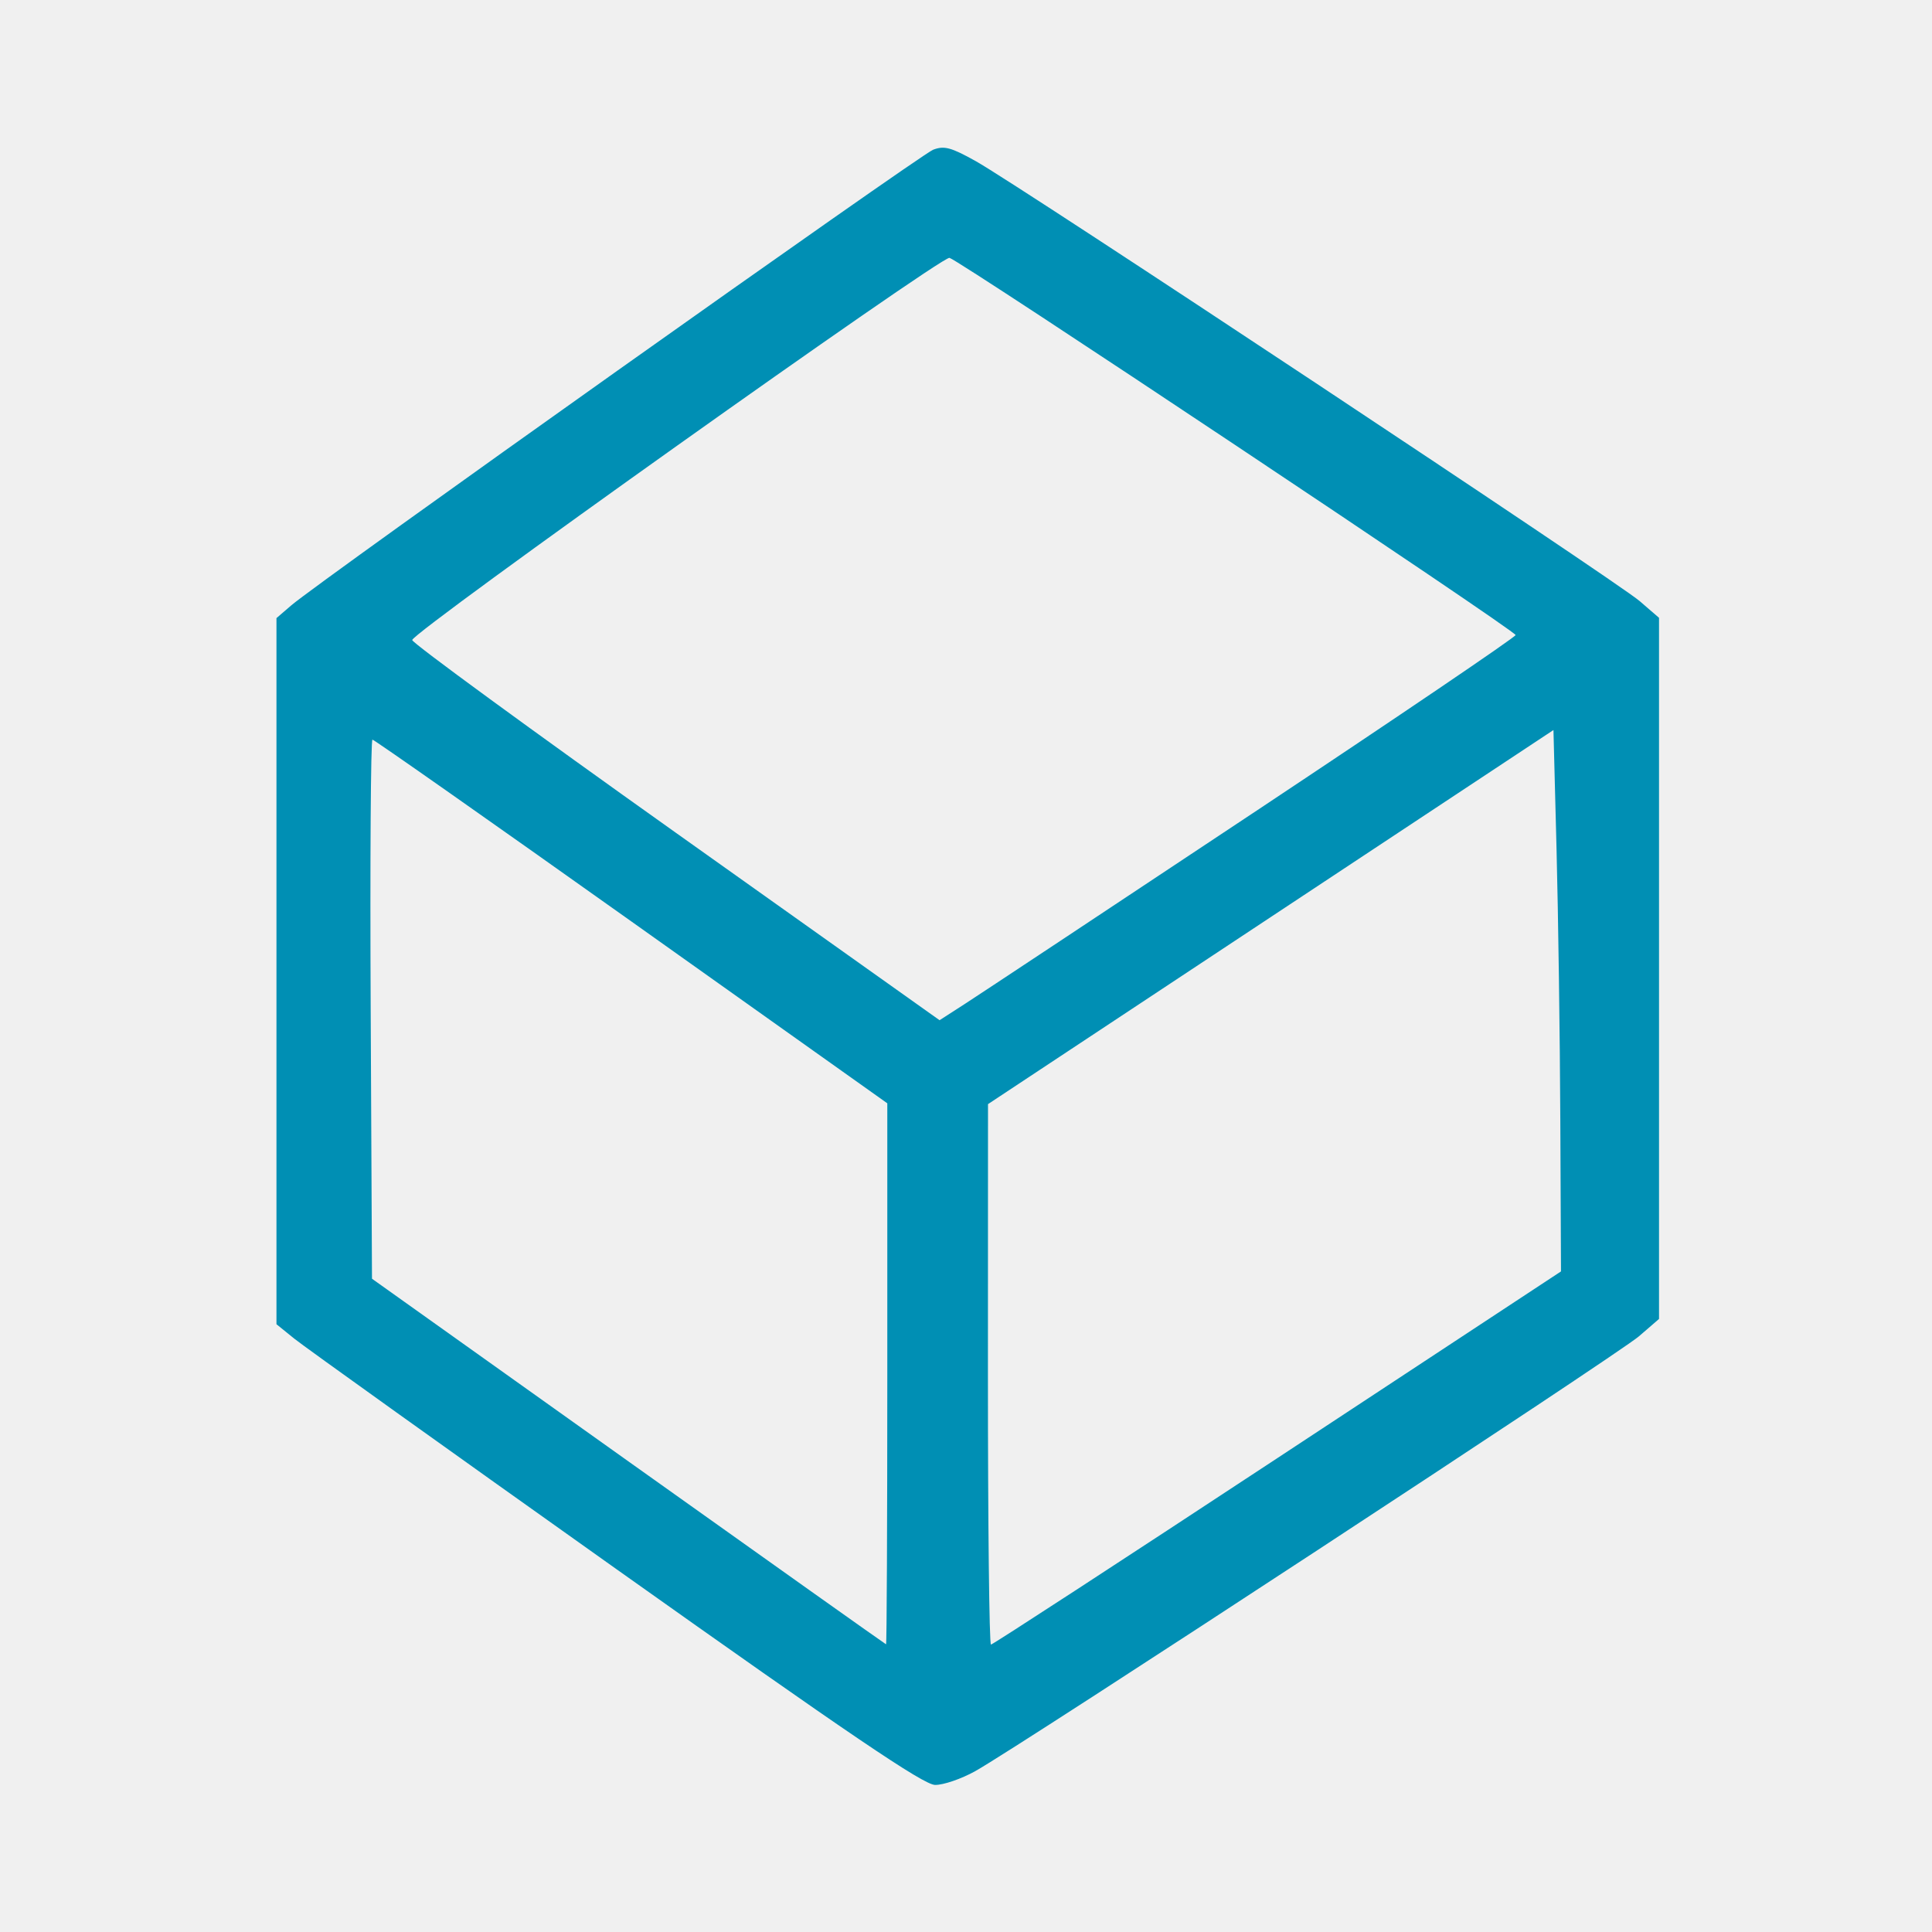
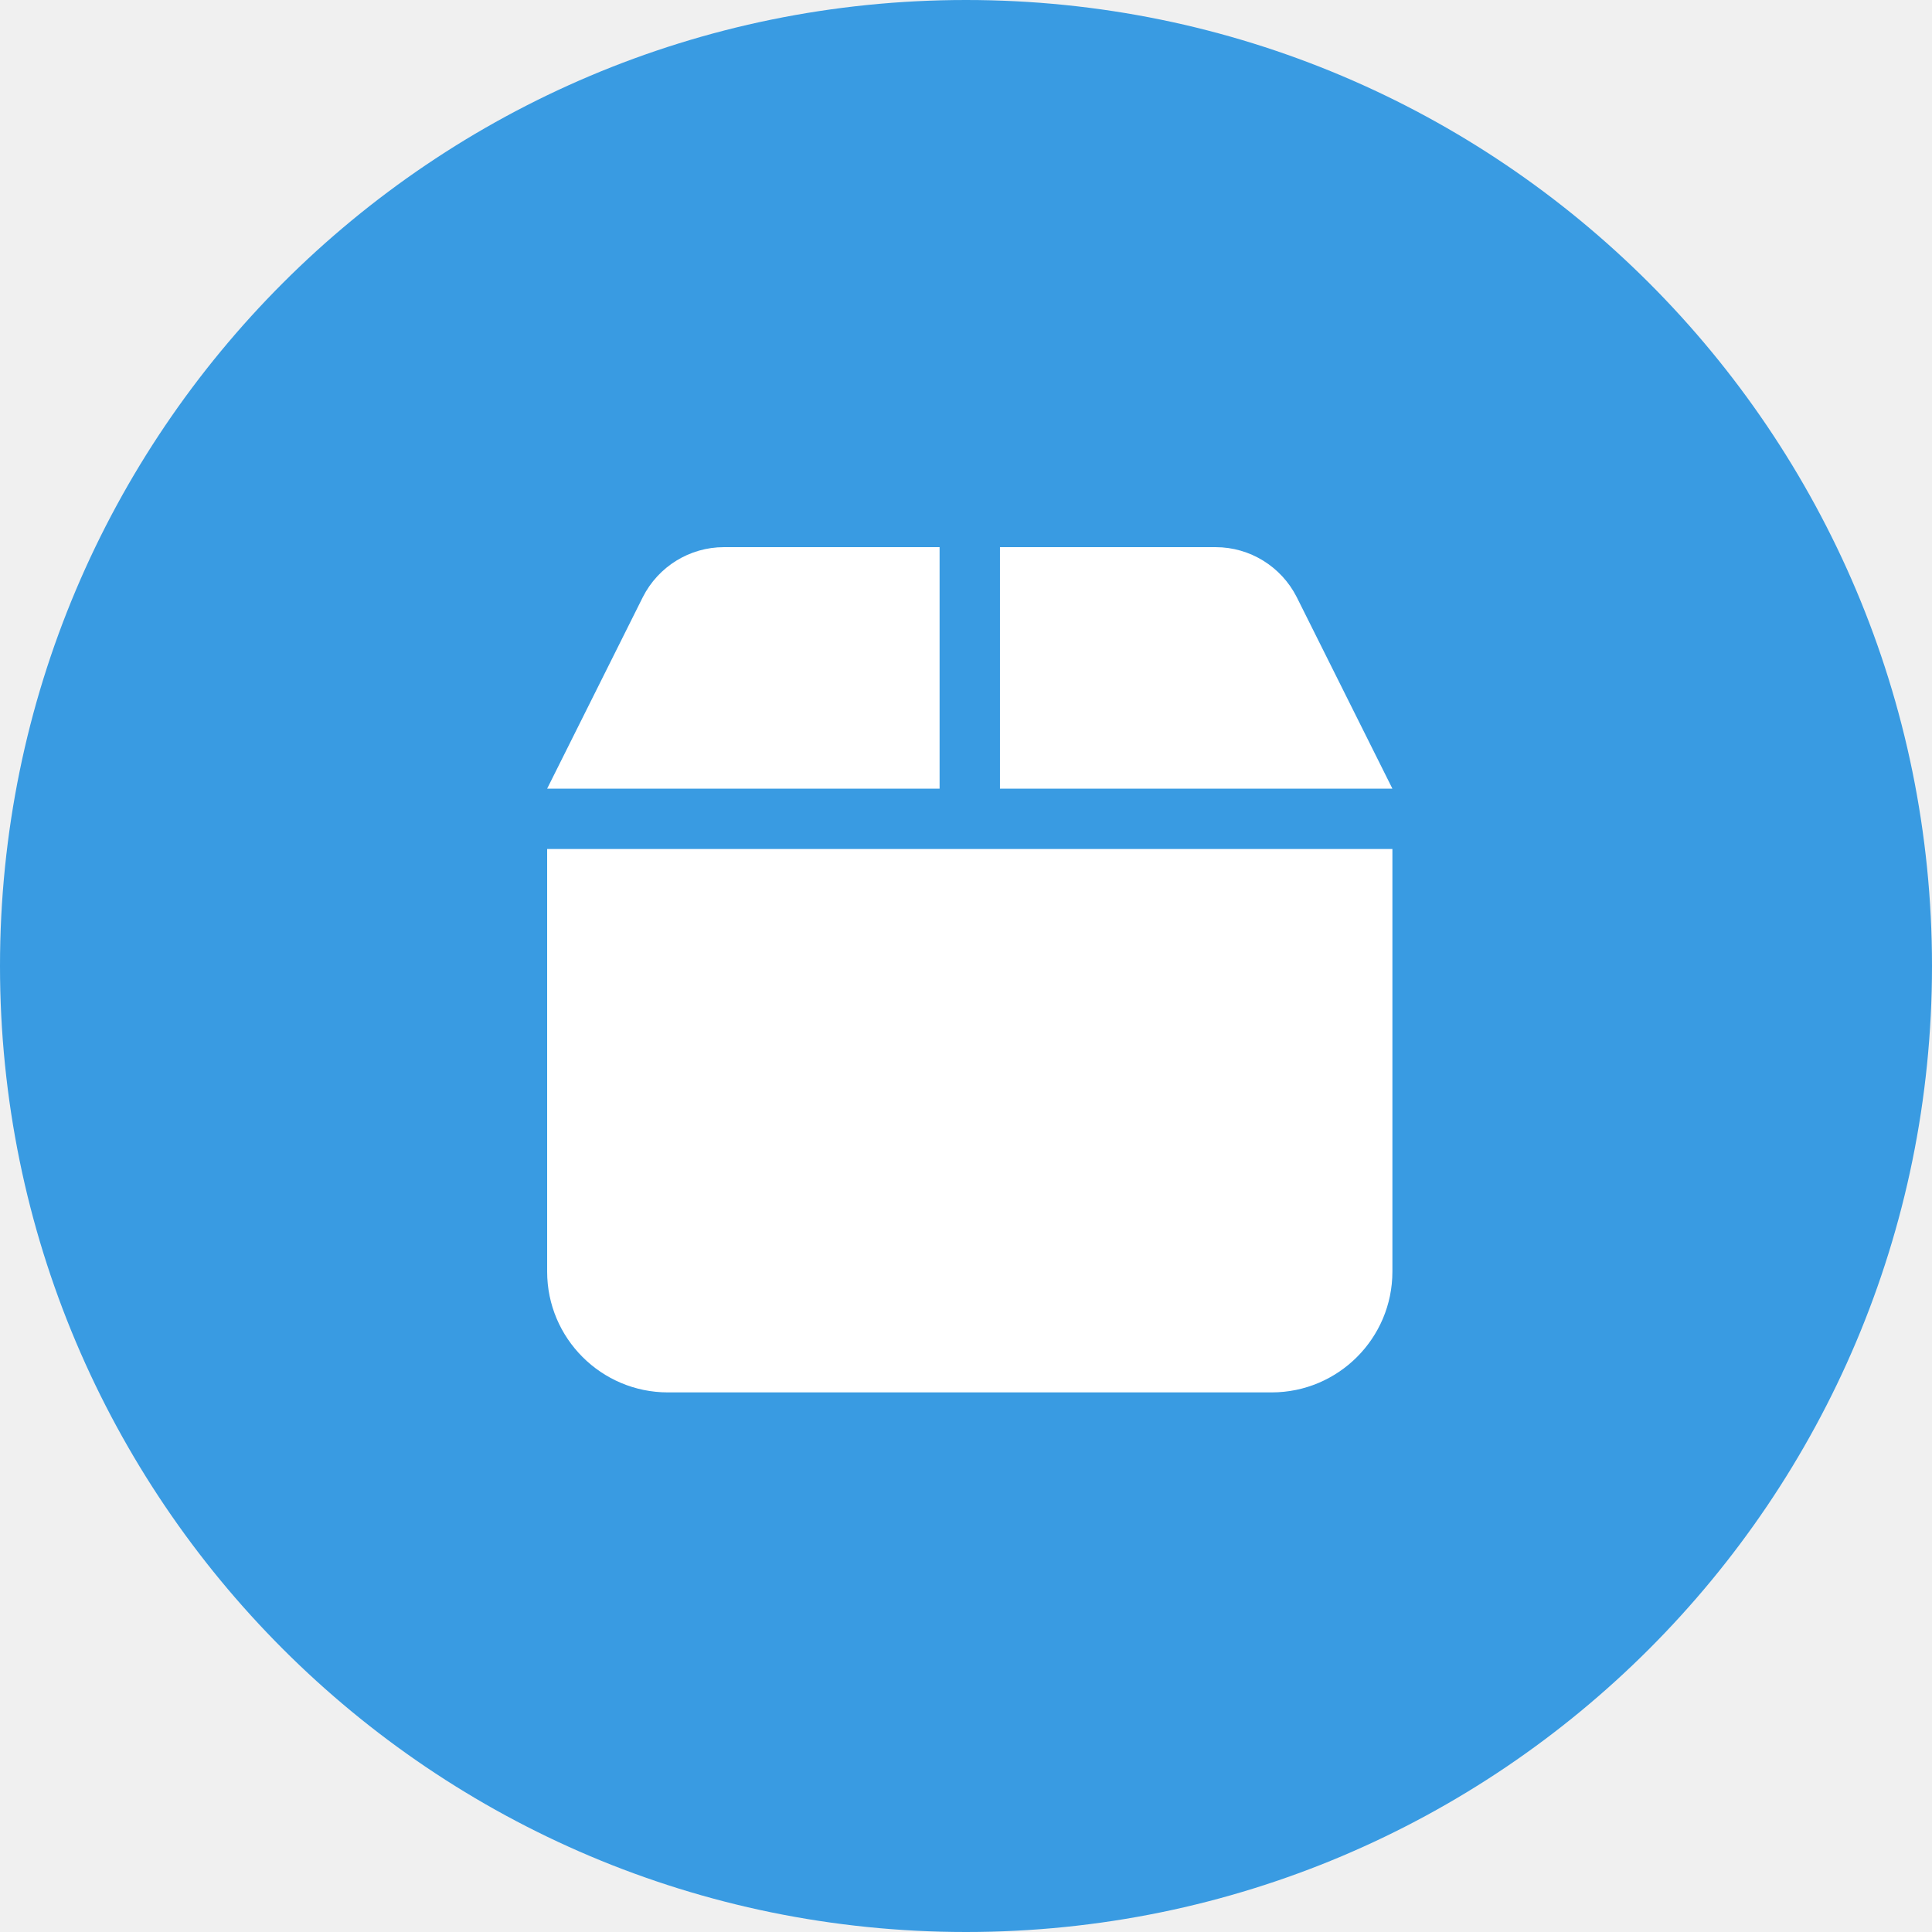
- <svg xmlns="http://www.w3.org/2000/svg" xmlns:ns1="http://xml.openoffice.org/svg/export" version="1.2" width="12.7mm" height="12.7mm" viewBox="0 0 1270 1270" preserveAspectRatio="xMidYMid" fill-rule="evenodd" stroke-width="28.222" stroke-linejoin="round" xml:space="preserve" id="svg79">
-   <defs class="ClipPathGroup" id="defs8">
-     <clipPath id="presentation_clip_path" clipPathUnits="userSpaceOnUse">
-       <rect x="0" y="0" width="1270" height="1270" id="rect2" />
-     </clipPath>
-     <clipPath id="presentation_clip_path_shrink" clipPathUnits="userSpaceOnUse">
-       <rect x="1" y="1" width="1268" height="1268" id="rect5" />
-     </clipPath>
-   </defs>
-   <defs class="TextShapeIndex" id="defs12">
-     <g ns1:slide="id1" ns1:id-list="id3" id="g10" />
-   </defs>
-   <defs class="EmbeddedBulletChars" id="defs44">
-     <g id="bullet-char-template-57356" transform="scale(0.0004882812,-0.0004882812)">
-       <path d="M 580,1141 L 1163,571 580,0 -4,571 580,1141 Z" id="path14" />
-     </g>
-     <g id="bullet-char-template-57354" transform="scale(0.0004882812,-0.0004882812)">
-       <path d="M 8,1128 L 1137,1128 1137,0 8,0 8,1128 Z" id="path17" />
-     </g>
-     <g id="bullet-char-template-10146" transform="scale(0.0004882812,-0.0004882812)">
-       <path d="M 174,0 L 602,739 174,1481 1456,739 174,0 Z M 1358,739 L 309,1346 659,739 1358,739 Z" id="path20" />
-     </g>
-     <g id="bullet-char-template-10132" transform="scale(0.0004882812,-0.0004882812)">
-       <path d="M 2015,739 L 1276,0 717,0 1260,543 174,543 174,936 1260,936 717,1481 1274,1481 2015,739 Z" id="path23" />
-     </g>
-     <g id="bullet-char-template-10007" transform="scale(0.0004882812,-0.0004882812)">
-       <path d="M 0,-2 C -7,14 -16,27 -25,37 L 356,567 C 262,823 215,952 215,954 215,979 228,992 255,992 264,992 276,990 289,987 310,991 331,999 354,1012 L 381,999 492,748 772,1049 836,1024 860,1049 C 881,1039 901,1025 922,1006 886,937 835,863 770,784 769,783 710,716 594,584 L 774,223 C 774,196 753,168 711,139 L 727,119 C 717,90 699,76 672,76 641,76 570,178 457,381 L 164,-76 C 142,-110 111,-127 72,-127 30,-127 9,-110 8,-76 1,-67 -2,-52 -2,-32 -2,-23 -1,-13 0,-2 Z" id="path26" />
-     </g>
-     <g id="bullet-char-template-10004" transform="scale(0.0004882812,-0.0004882812)">
-       <path d="M 285,-33 C 182,-33 111,30 74,156 52,228 41,333 41,471 41,549 55,616 82,672 116,743 169,778 240,778 293,778 328,747 346,684 L 369,508 C 377,444 397,411 428,410 L 1163,1116 C 1174,1127 1196,1133 1229,1133 1271,1133 1292,1118 1292,1087 L 1292,965 C 1292,929 1282,901 1262,881 L 442,47 C 390,-6 338,-33 285,-33 Z" id="path29" />
-     </g>
-     <g id="bullet-char-template-9679" transform="scale(0.0004882812,-0.0004882812)">
-       <path d="M 813,0 C 632,0 489,54 383,161 276,268 223,411 223,592 223,773 276,916 383,1023 489,1130 632,1184 813,1184 992,1184 1136,1130 1245,1023 1353,916 1407,772 1407,592 1407,412 1353,268 1245,161 1136,54 992,0 813,0 Z" id="path32" />
-     </g>
-     <g id="bullet-char-template-8226" transform="scale(0.0004882812,-0.0004882812)">
-       <path d="M 346,457 C 273,457 209,483 155,535 101,586 74,649 74,723 74,796 101,859 155,911 209,963 273,989 346,989 419,989 480,963 531,910 582,859 608,796 608,723 608,648 583,586 532,535 482,483 420,457 346,457 Z" id="path35" />
-     </g>
-     <g id="bullet-char-template-8211" transform="scale(0.0004882812,-0.0004882812)">
-       <path d="M -4,459 L 1135,459 1135,606 -4,606 -4,459 Z" id="path38" />
-     </g>
-     <g id="bullet-char-template-61548" transform="scale(0.0004882812,-0.0004882812)">
-       <path d="M 173,740 C 173,903 231,1043 346,1159 462,1274 601,1332 765,1332 928,1332 1067,1274 1183,1159 1299,1043 1357,903 1357,740 1357,577 1299,437 1183,322 1067,206 928,148 765,148 601,148 462,206 346,322 231,437 173,577 173,740 Z" id="path41" />
-     </g>
-   </defs>
-   <defs class="TextEmbeddedBitmaps" id="defs46" />
-   <g id="g51">
-     <g id="id2" class="Master_Slide">
-       <g id="bg-id2" class="Background" />
-       <g id="bo-id2" class="BackgroundObjects" />
-     </g>
-   </g>
-   <path style="opacity:1;fill:#008fb4;fill-opacity:1;stroke-width:93.269" d="M 404.94,1031.289 C 295.043,953.258 199.864,885.155 193.431,879.948 l -11.697,-9.467 V 638.394 406.308 l 9.768,-8.402 C 210.191,381.831 604.81,101.714 613.406,98.421 c 7.251,-2.778 11.805,-1.553 28.091,7.555 28.885,16.155 421.524,276.341 436.329,289.138 l 12.736,11.009 v 230.441 230.441 l -13.206,11.417 c -13.605,11.762 -406.74,269.34 -436.251,285.827 -9.088,5.077 -20.986,9.16 -26.439,9.072 C 607.037,1173.2 558.707,1140.468 404.94,1031.289 Z M 583.271,903.164 V 725.262 L 415.056,605.729 C 322.538,539.986 245.936,486.197 244.829,486.197 c -1.107,0 -1.628,79.735 -1.158,177.188 l 0.855,177.188 168.546,120.063 c 92.701,66.035 168.918,120.145 169.373,120.246 0.455,0.1 0.826,-79.872 0.826,-177.719 z m 256.512,55.252 186.335,-122.651 -0.448,-99.599 c -0.244,-54.78 -1.362,-134.851 -2.478,-177.937 l -2.031,-78.338 -185.847,122.953 -185.847,122.953 -0.048,177.635 c -0.026,97.699 0.869,177.635 1.991,177.635 1.122,0 85.891,-55.193 188.375,-122.651 z M 823.698,534.432 C 918.67,471.358 996.335,418.715 996.285,417.447 996.174,414.56 630.595,170.984 624.143,169.497 c -5.515,-1.271 -353.178,246.045 -353.178,251.238 0,1.924 77.999,58.938 173.331,126.698 l 173.331,123.201 16.697,-10.762 c 9.183,-5.919 94.402,-62.367 189.374,-125.441 z" id="path60" />
+ <svg xmlns="http://www.w3.org/2000/svg" viewBox="0 0 1024 1024">
+   <ellipse style="fill:#399be2;fill-opacity:1" cx="512" cy="512" rx="512" ry="512" />
+   <path d="M 340.7,316.5 290,418 H 498 V 290 H 383.7 c -18.2,0 -34.8,10.3 -43,26.5 z M 530,418 H 738 L 687.3,316.5 C 679.1,300.3 662.5,290 644.3,290 H 530 Z m 208,32 H 290 v 224 c 0,35.3 28.7,64 64,64 h 320 c 35.3,0 64,-28.7 64,-64 z" style="fill:#ffffff" />
</svg>
